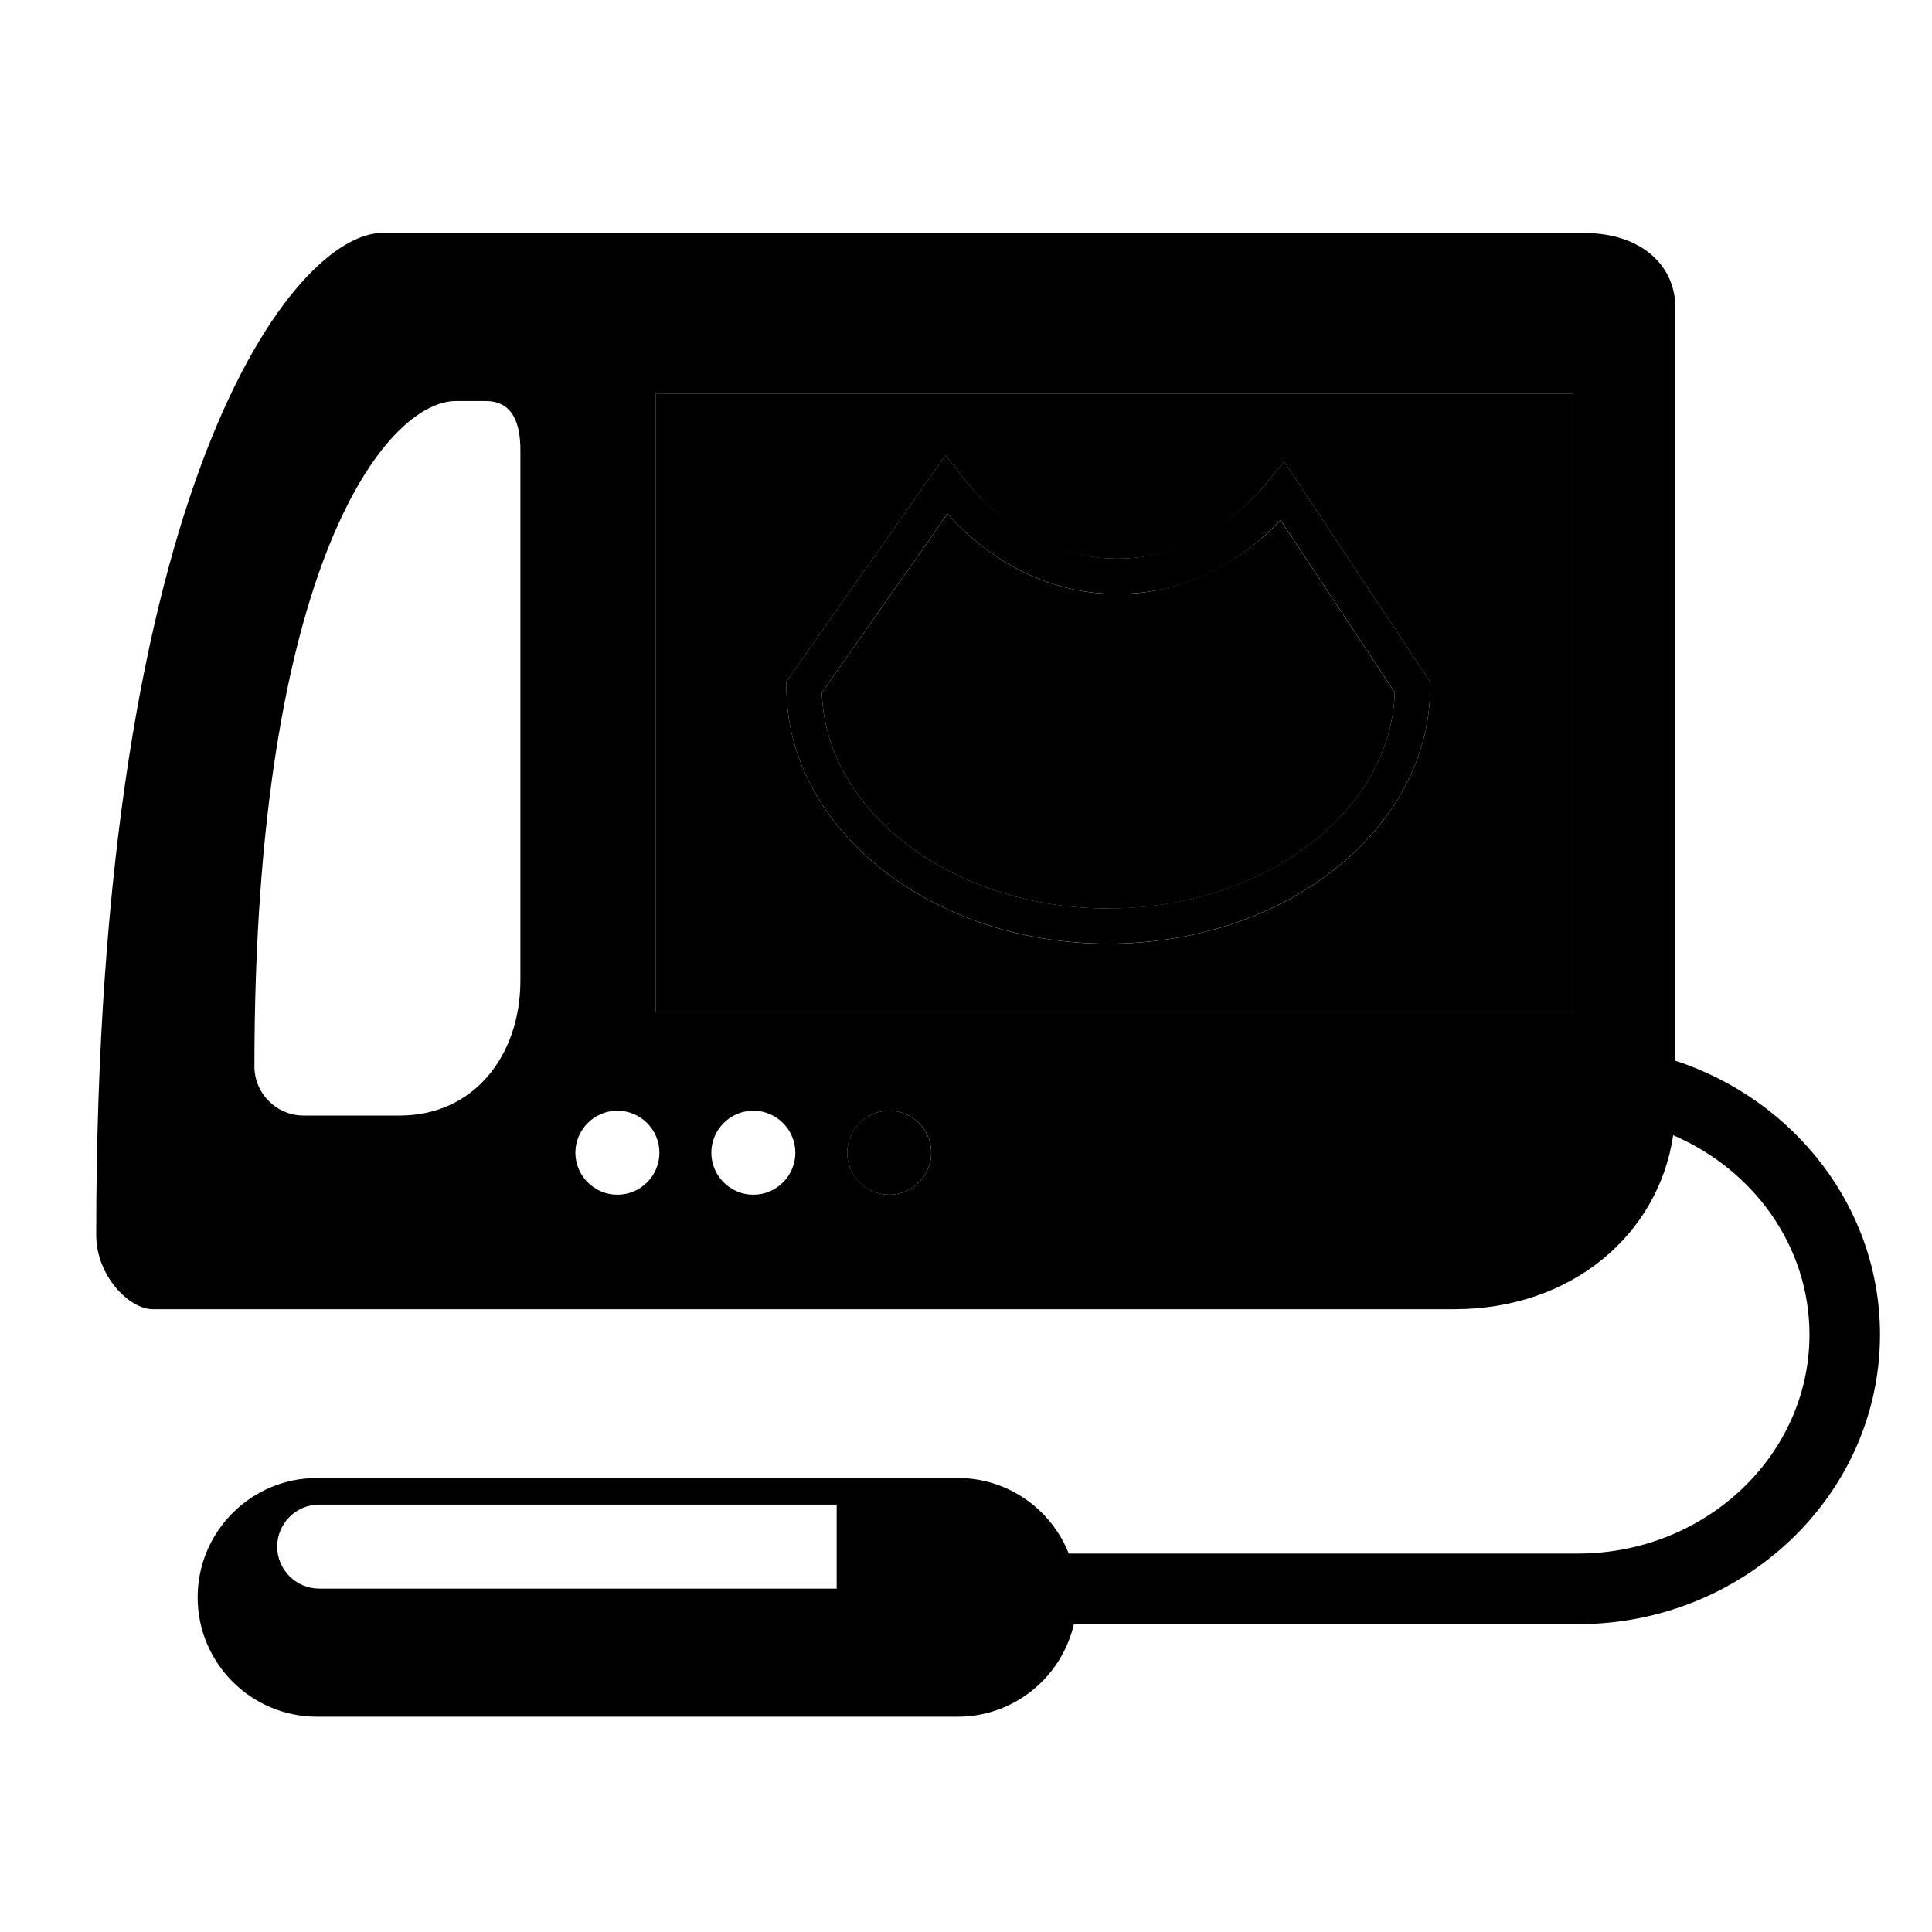
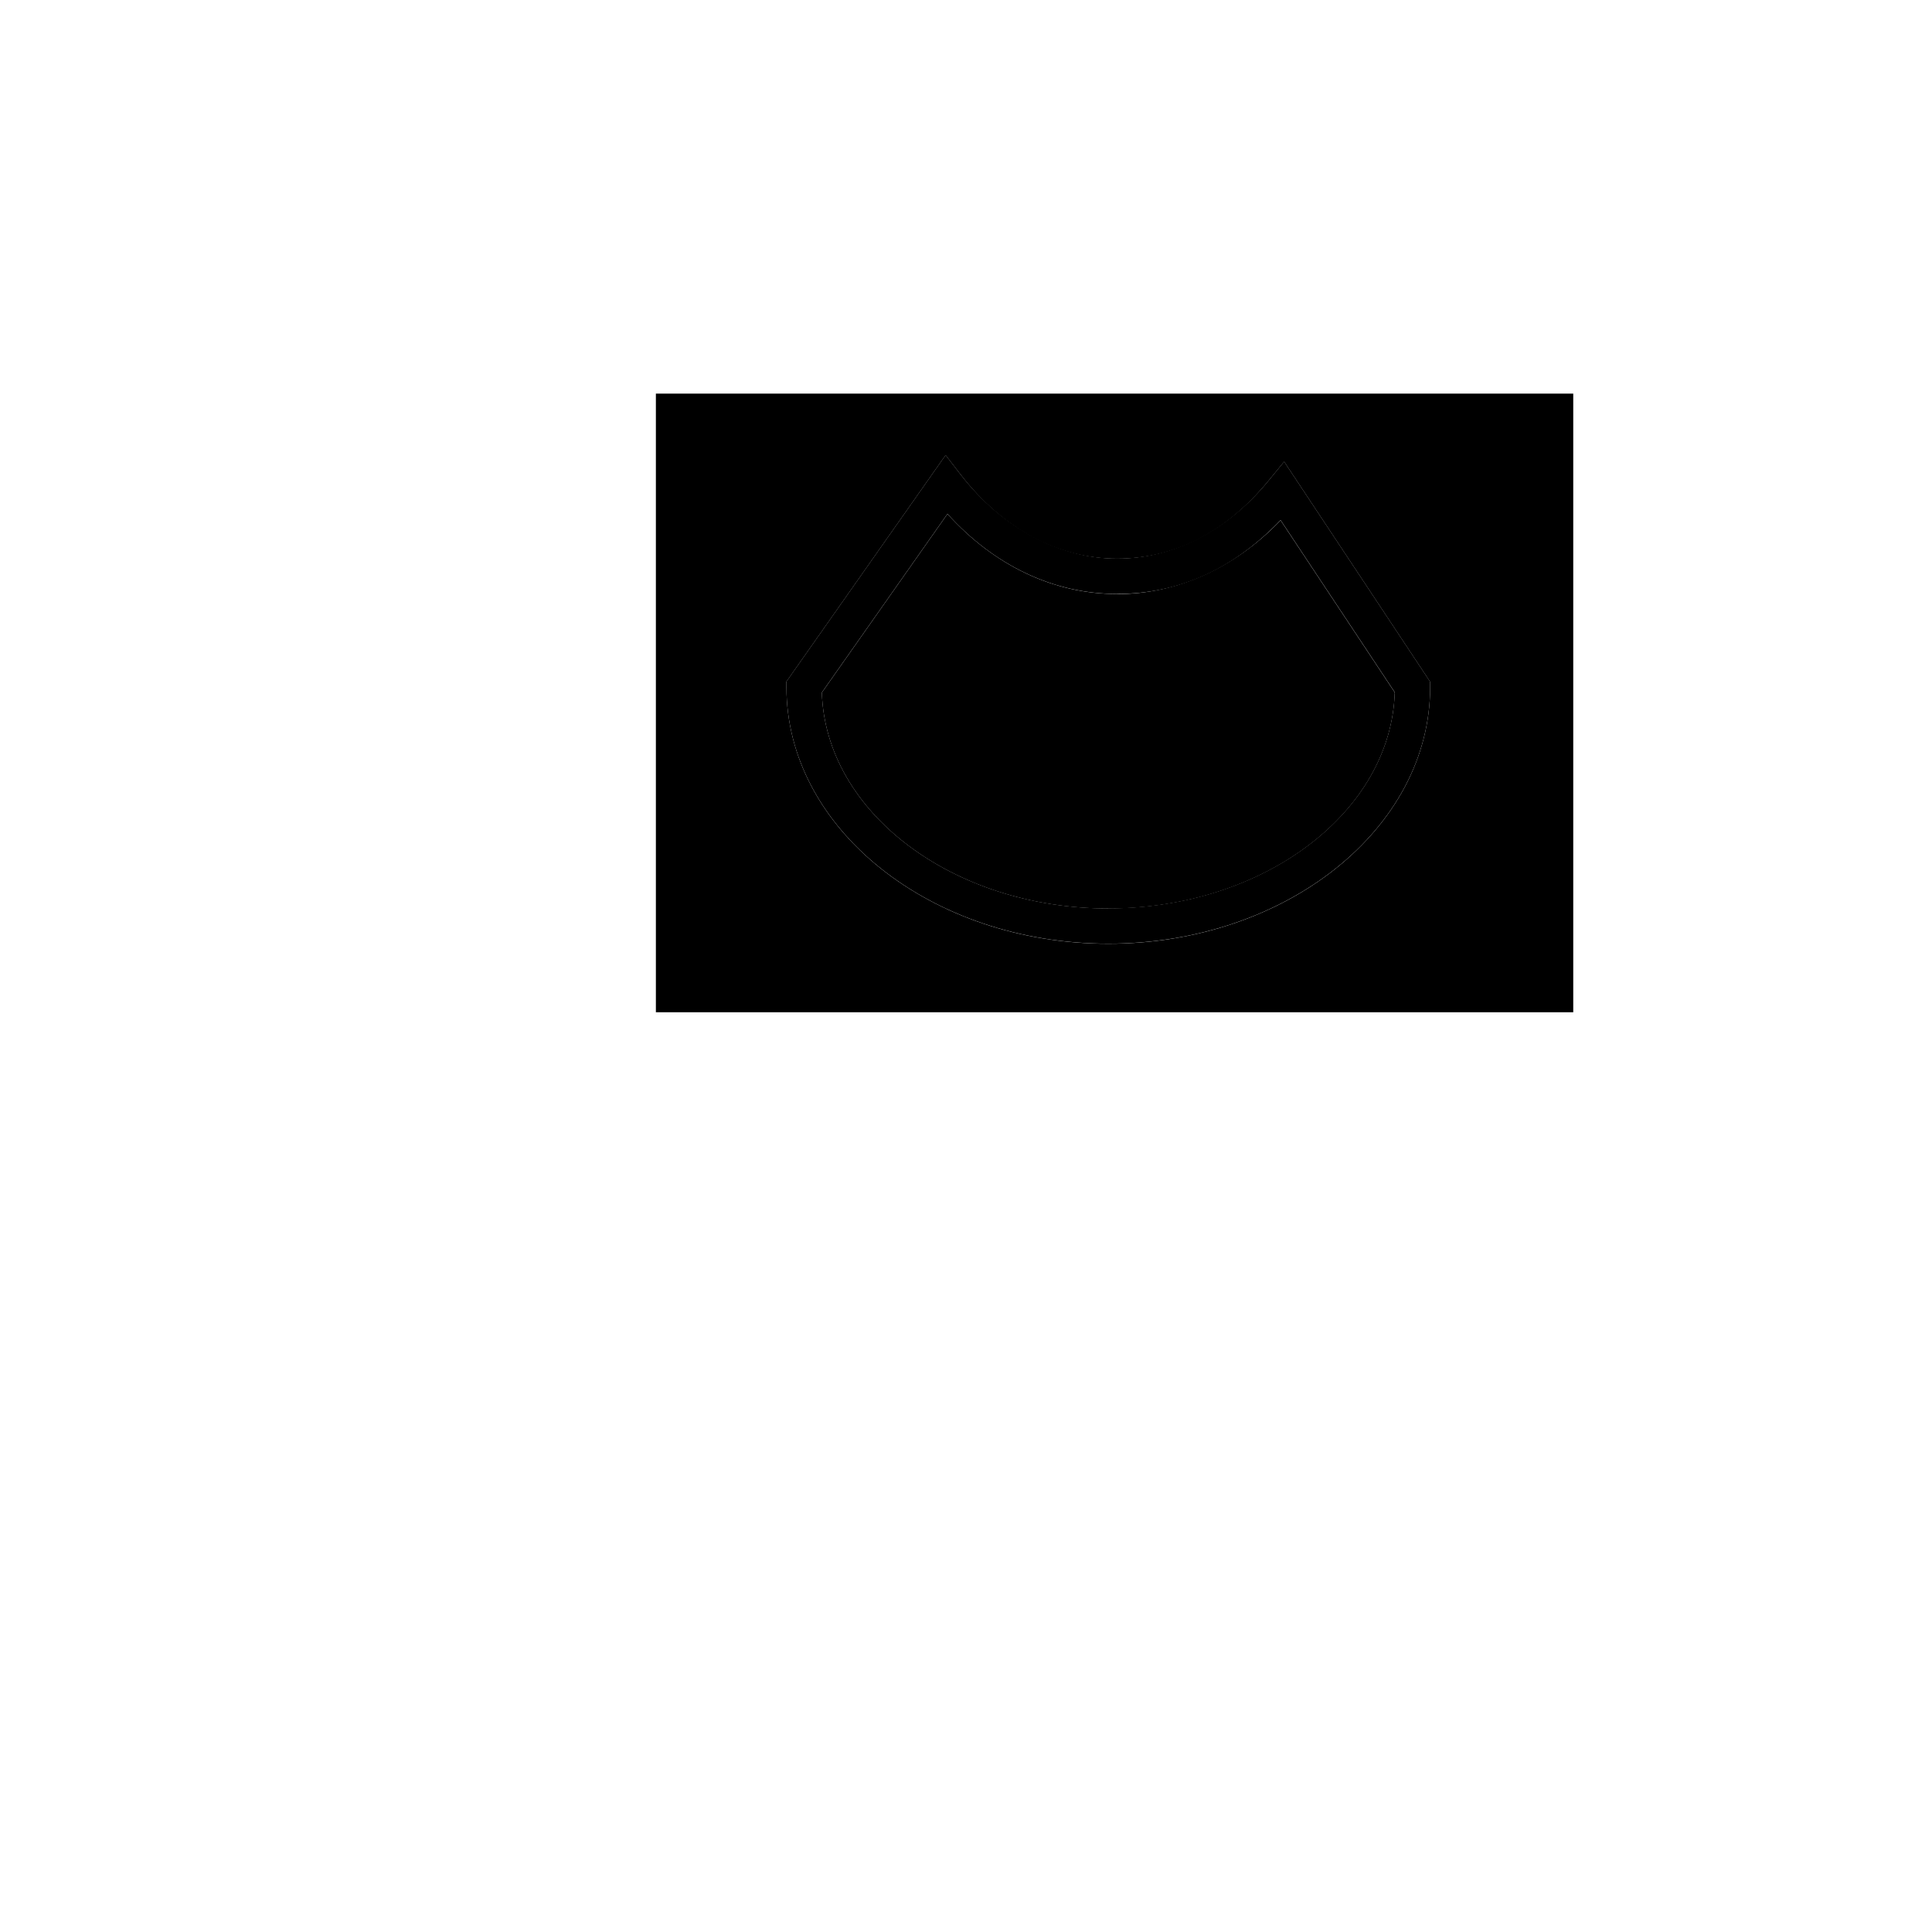
<svg xmlns="http://www.w3.org/2000/svg" version="1.1" width="1024" height="1024" viewBox="0 0 1024 1024">
  <g id="icomoon-ignore">
</g>
  <path fill="#000" d="M592.054 314.836c-33.547 0-65.035-14.972-89.88-42.437l-66.579 94.699c2.012 63.351 69.34 114.443 151.827 114.443s149.908-51.139 151.827-114.537l-60.497-91.236c-24.33 25.312-54.742 39.115-86.698 39.115z" />
  <path fill="#000" d="M833.854 208.627h-486.22v327.89h486.22v-327.89zM758.011 364.197c0 75.001-76.545 136.012-170.589 136.012s-170.589-61.011-170.589-136.012v-2.948l84.359-120.011 7.767 10.059c22.224 28.868 51.747 44.823 83.095 44.823s58.625-14.785 80.522-41.594l8.048-9.825 77.387 116.689v2.807z" />
  <path fill="#000" d="M672.576 254.479c-21.944 26.856-50.531 41.594-80.522 41.594s-60.824-15.908-83.095-44.823l-7.767-10.059-84.359 120.011v2.948c0 75.001 76.545 136.012 170.589 136.012s170.589-61.011 170.589-136.012v-2.807l-77.387-116.689-8.048 9.825zM587.422 481.494c-82.487 0-149.815-51.046-151.827-114.443l66.579-94.699c24.798 27.464 56.333 42.437 89.88 42.437s62.368-13.802 86.698-39.115l60.497 91.236c-1.918 63.398-69.293 114.537-151.827 114.537z" />
-   <path fill="#000" d="M887.941 562.157v-399.382c0-21.71-17.592-39.302-48.659-39.302h-636.69c-46.039 0-151.593 130.258-151.593 531.136 0 21.71 17.592 39.302 29.944 39.302h689.841c62.789 0 108.408-40.097 116.034-92.219 42.577 18.247 72.241 58.766 72.241 105.694 0 63.959-55.069 116.034-122.771 116.034h-269.826c-9.264-23.441-32.097-40.050-58.766-40.050h-339.68c-34.904 0-63.257 28.353-63.257 63.257s28.353 63.257 63.257 63.257h339.587c29.991 0 55.116-21.008 61.573-49.034h267.065c88.336 0 160.202-68.825 160.202-153.464 0-67.328-45.478-124.596-108.548-145.23zM471.341 633.227c-12.258 0-22.271-10.013-22.271-22.271s10.013-22.271 22.271-22.271 22.271 10.013 22.271 22.271-10.013 22.271-22.271 22.271zM399.288 633.227c-12.258 0-22.271-10.013-22.271-22.271s10.013-22.271 22.271-22.271 22.271 10.013 22.271 22.271-10.013 22.271-22.271 22.271zM327.235 633.227c-12.258 0-22.271-10.013-22.271-22.271s10.013-22.271 22.271-22.271 22.271 10.013 22.271 22.271-10.013 22.271-22.271 22.271zM347.634 208.674h486.22v327.89h-486.22v-327.936zM275.815 519.72c0 39.536-24.47 71.539-63.959 71.539h-50.905c-14.411 0-26.108-11.697-26.108-26.108 0-266.13 70.088-352.594 106.864-352.594h15.627c14.411 0 18.481 11.697 18.481 26.108v281.008zM169.185 797.453h274.271v44.542h-274.271c-12.258 0-22.271-10.013-22.271-22.271s10.013-22.271 22.271-22.271z" />
-   <path fill="#000" d="M493.566 610.956c0 12.3-9.971 22.271-22.271 22.271s-22.271-9.971-22.271-22.271c0-12.3 9.971-22.271 22.271-22.271s22.271 9.971 22.271 22.271z" />
</svg>
